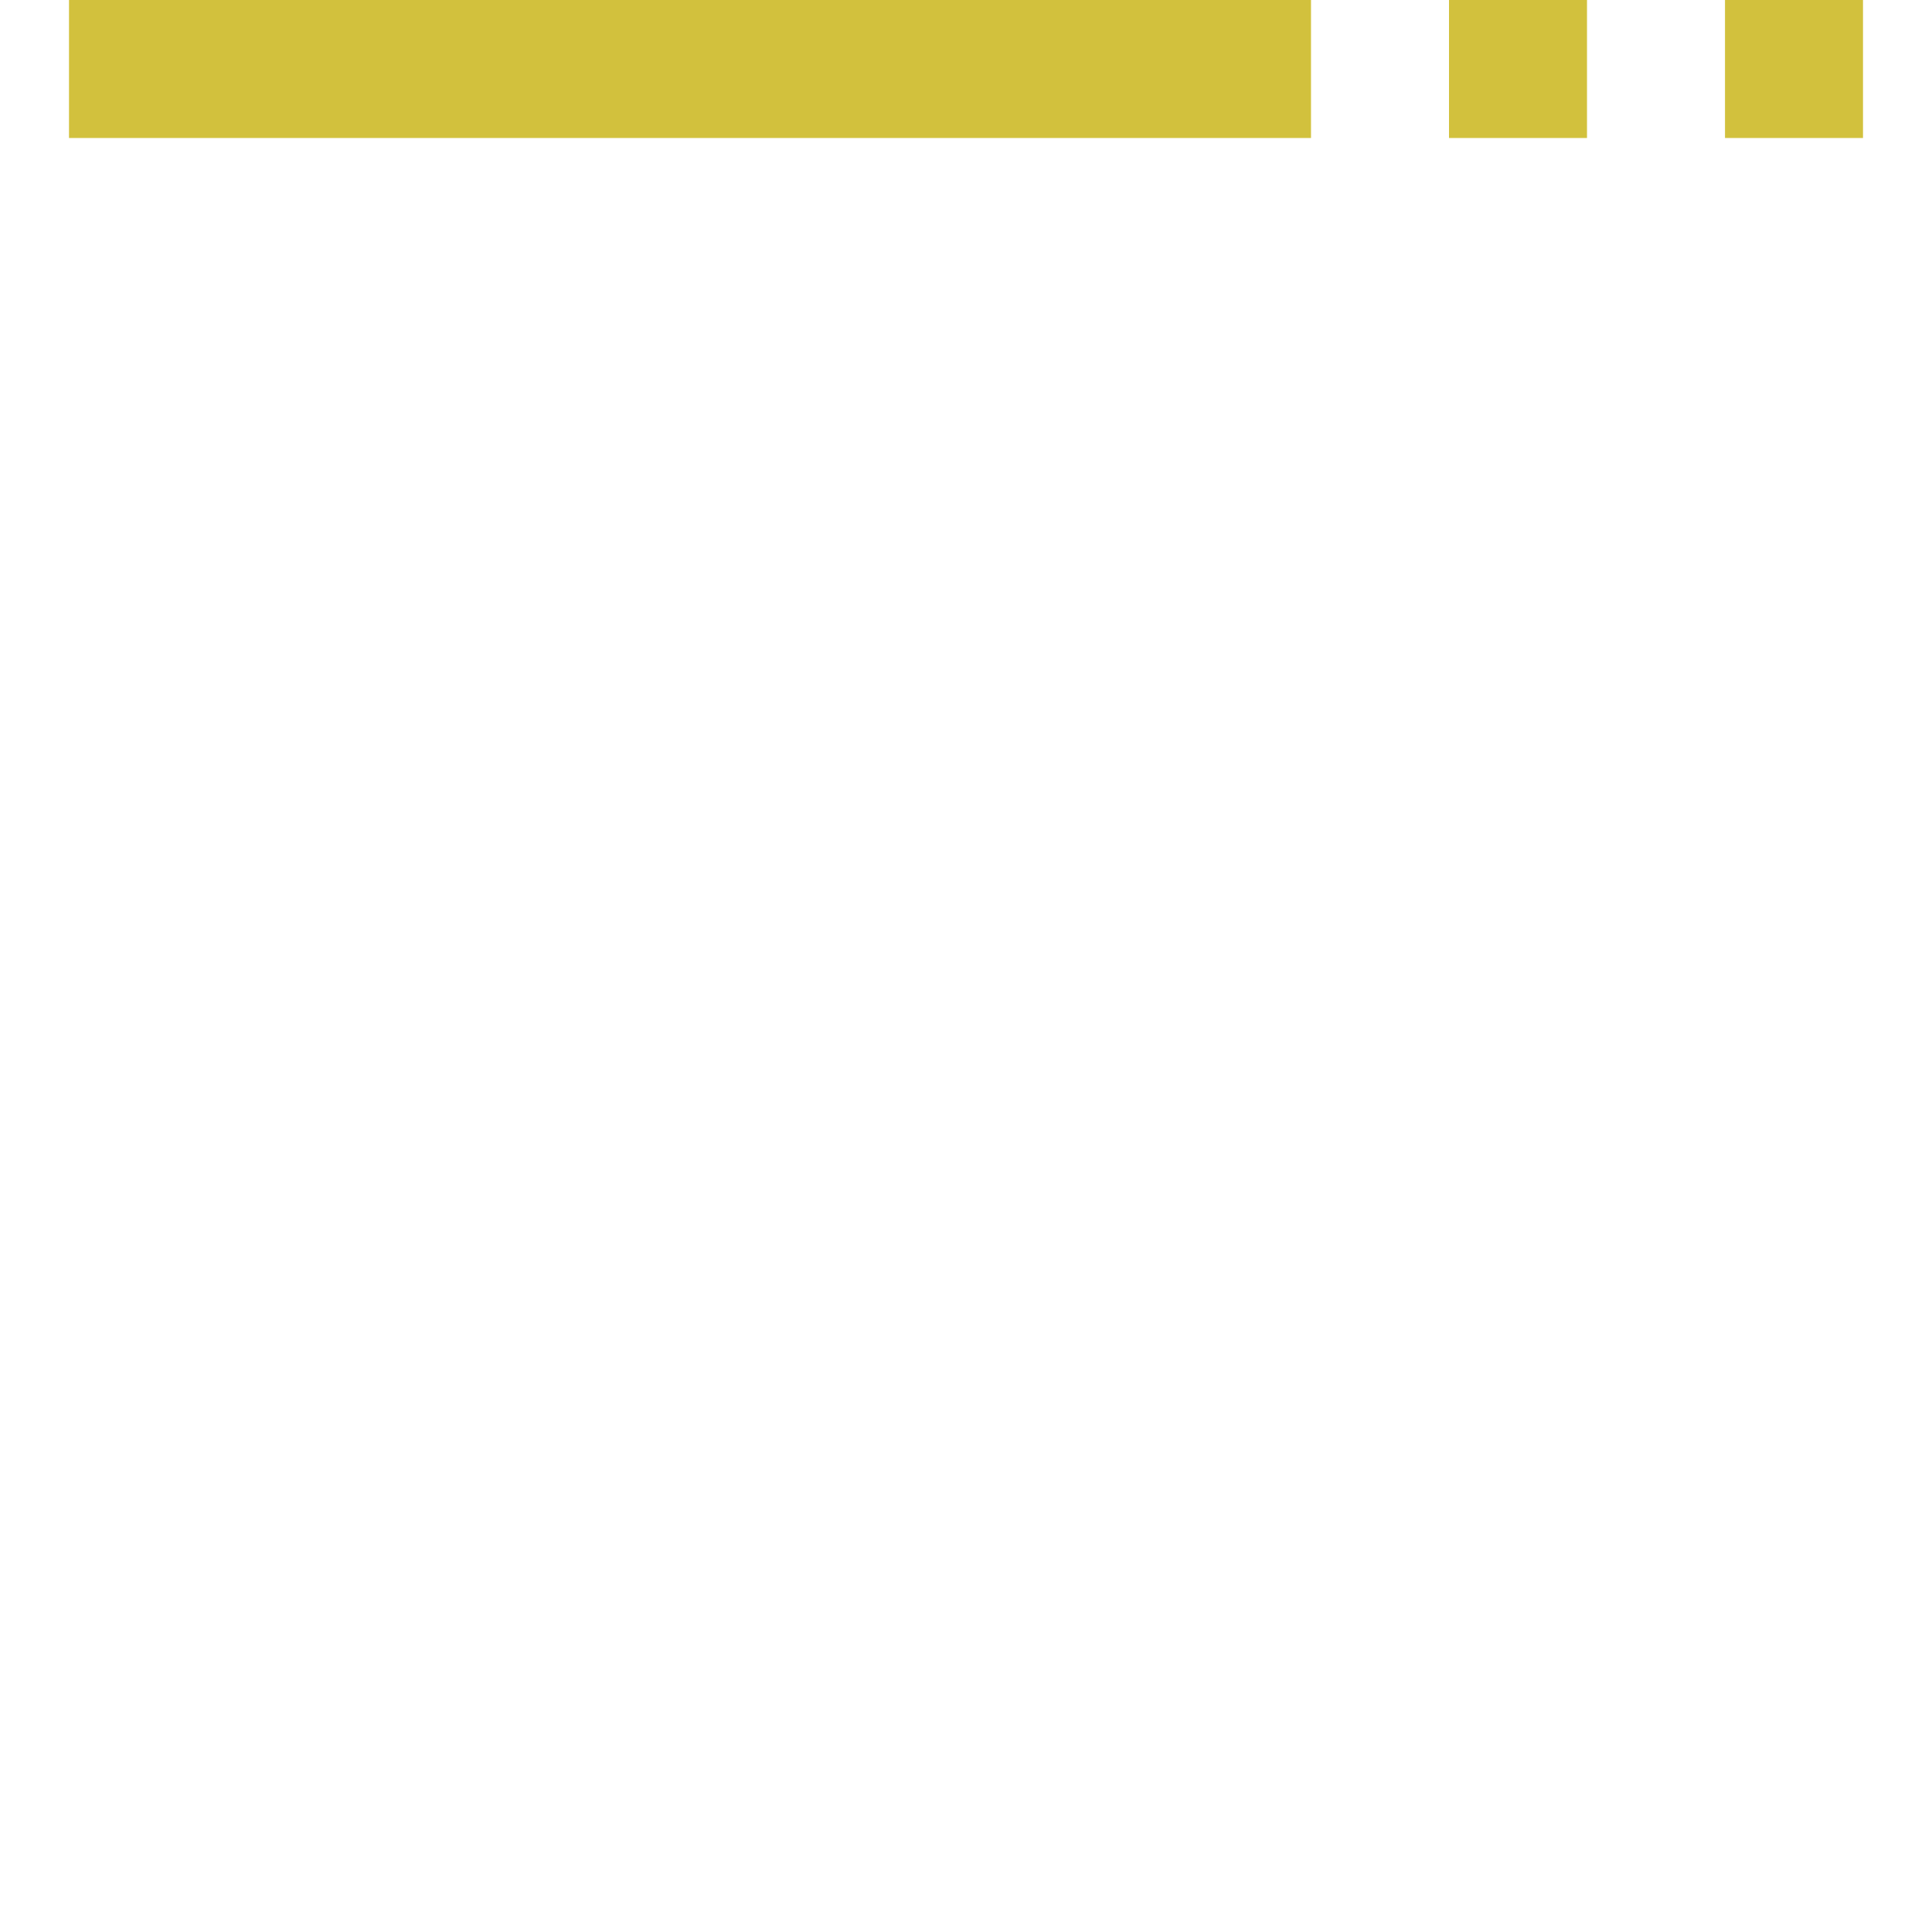
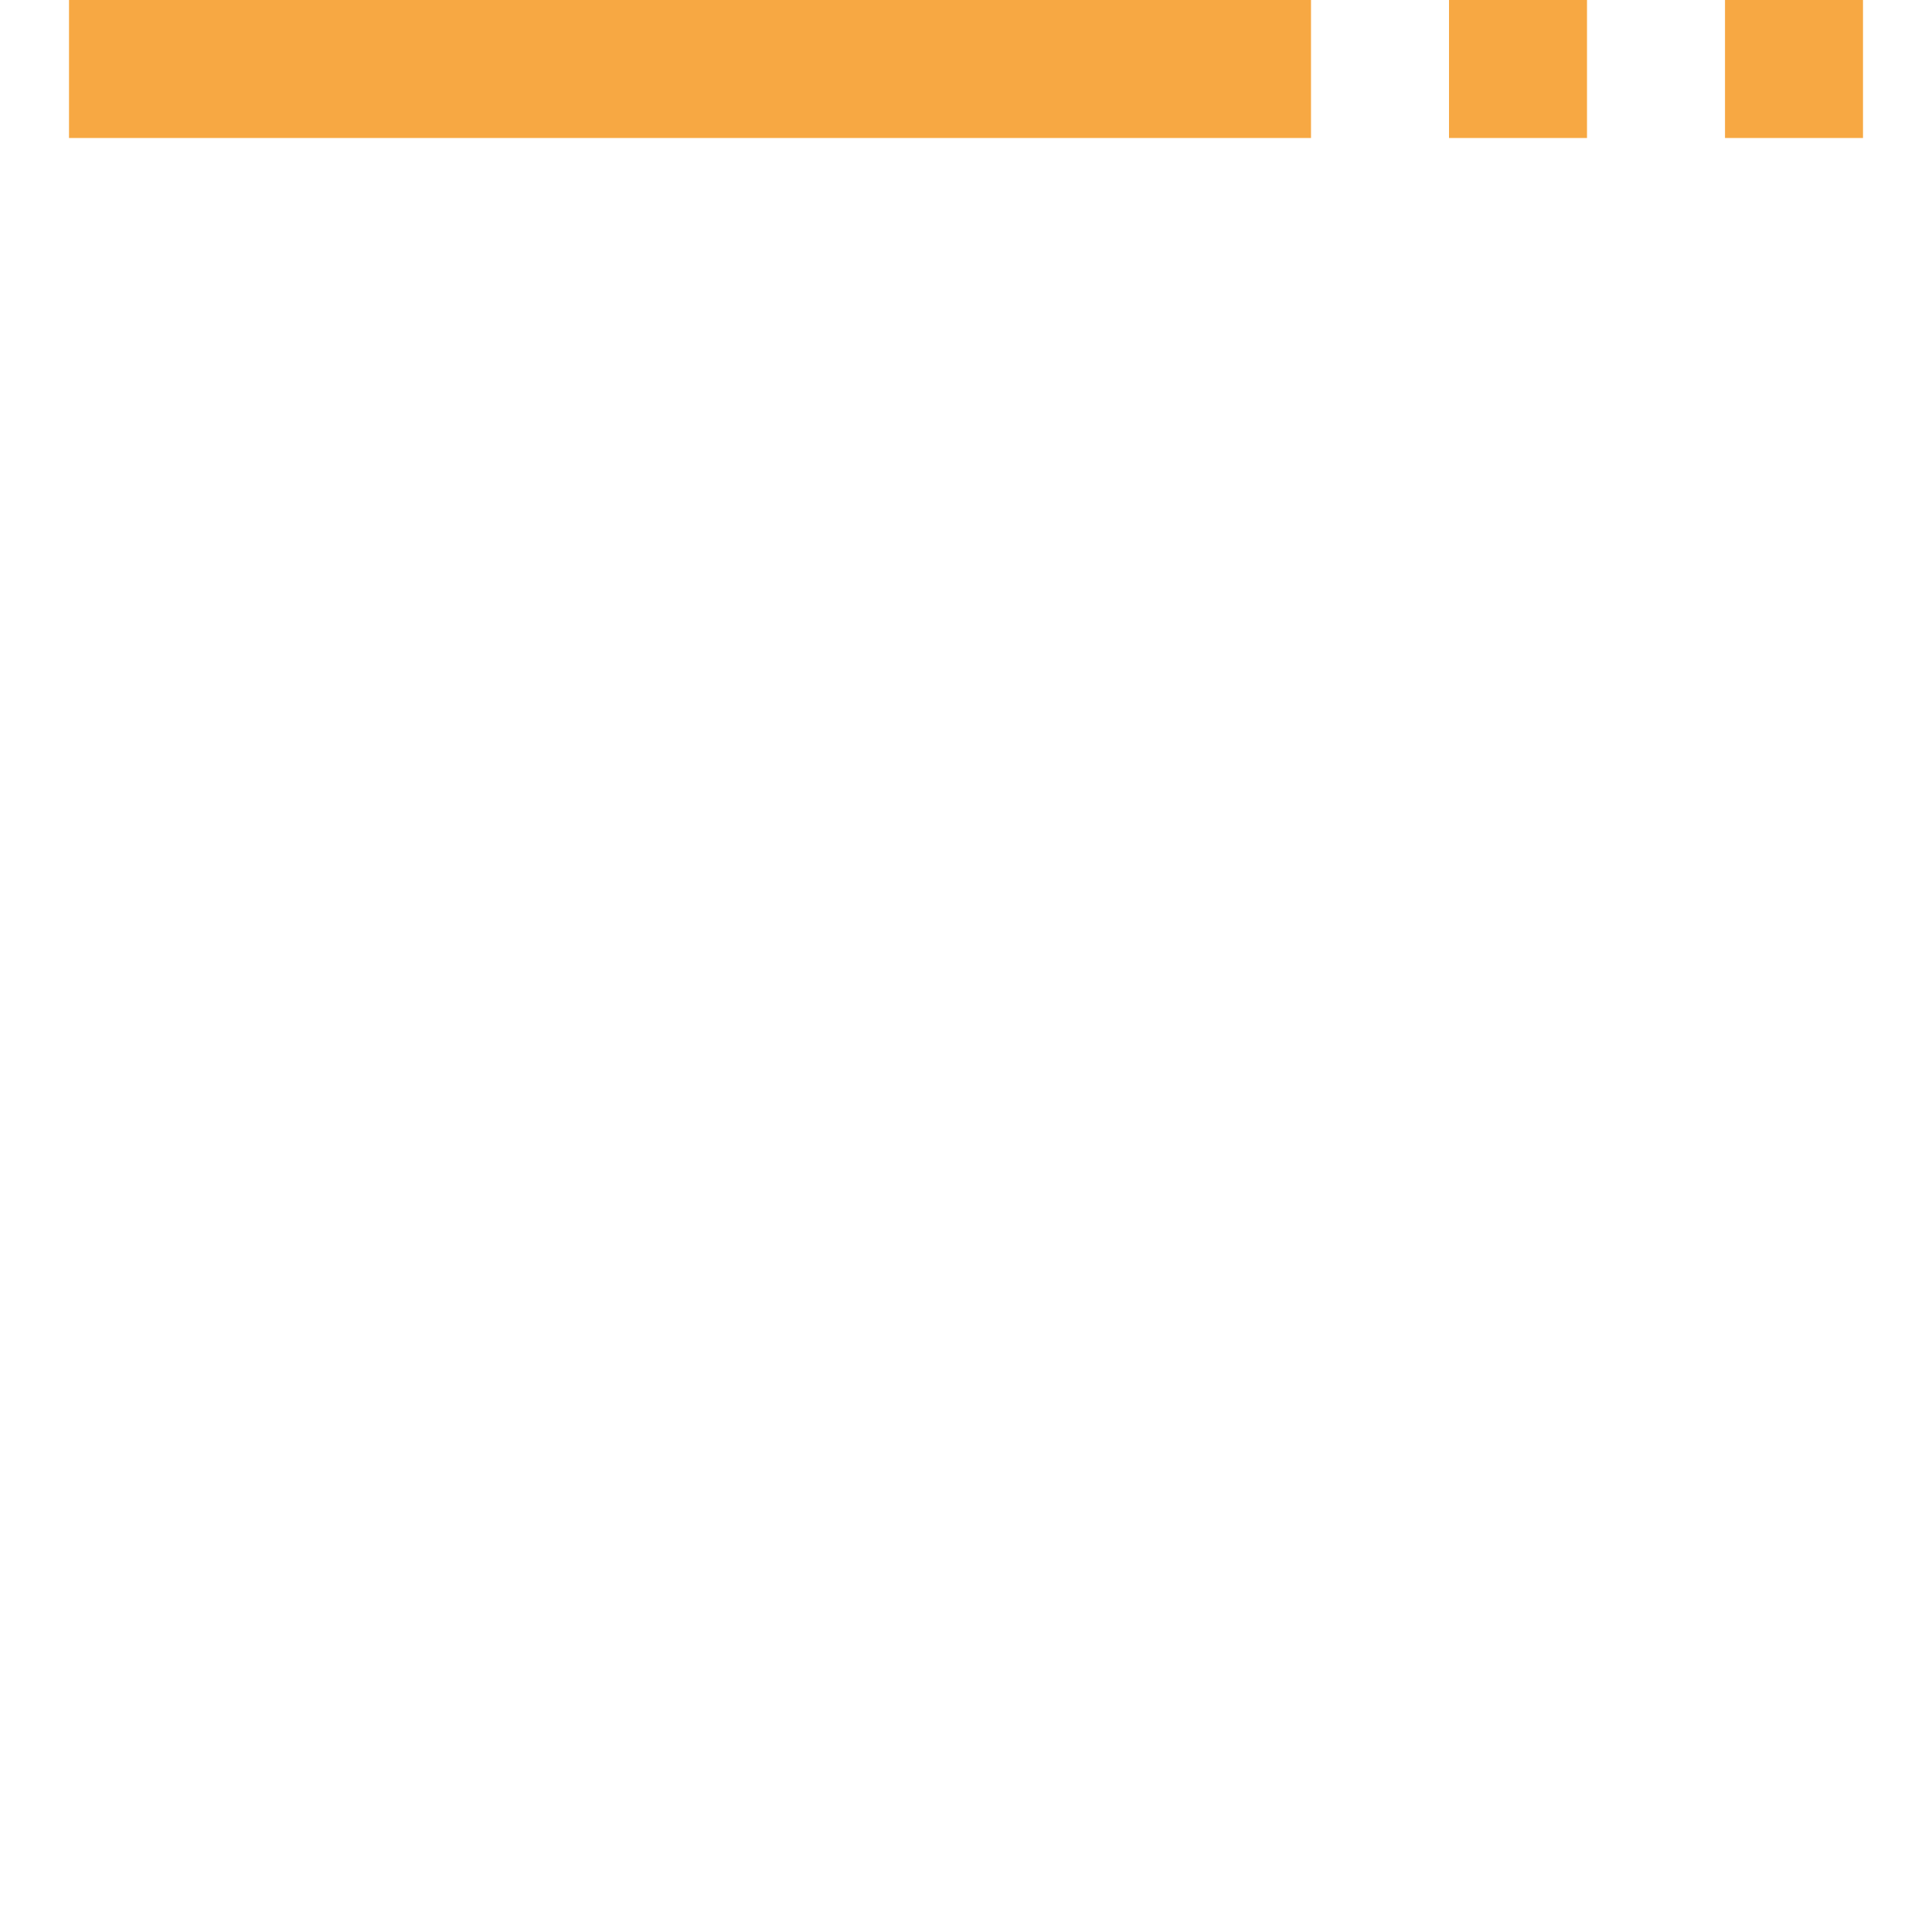
<svg xmlns="http://www.w3.org/2000/svg" width="28" height="28" id="svg11300" version="1.0" style="display:inline;enable-background:new">
  <defs id="defs3" />
  <g style="display:inline" id="layer1" transform="translate(0,-272)">
-     <rect y="1" x="-274" height="18" width="2" id="rect4270-9-2" style="opacity:1;fill:#d2c13d;fill-opacity:1;stroke:none" transform="matrix(0,-1,1,0,0,0)" />
-     <rect style="opacity:1;fill:#d2c13d;fill-opacity:1;stroke:none" id="rect4310" width="2" height="2" x="-274" y="-27" transform="matrix(0,-1,-1,0,0,0)" />
-     <rect transform="matrix(0,-1,-1,0,0,0)" y="-23" x="-274" height="2" width="2" id="rect4312" style="opacity:1;fill:#d2c13d;fill-opacity:1;stroke:none" />
+     <rect y="1" x="-274" height="18" width="2" id="rect4270-9-2" style="opacity:1;fill:#f7a843;fill-opacity:1;stroke:none" transform="matrix(0,-1,1,0,0,0)" />
+     <rect style="opacity:1;fill:#f7a843;fill-opacity:1;stroke:none" id="rect4310" width="2" height="2" x="-274" y="-27" transform="matrix(0,-1,-1,0,0,0)" />
+     <rect transform="matrix(0,-1,-1,0,0,0)" y="-23" x="-274" height="2" width="2" id="rect4312" style="opacity:1;fill:#f7a843;fill-opacity:1;stroke:none" />
  </g>
</svg>
